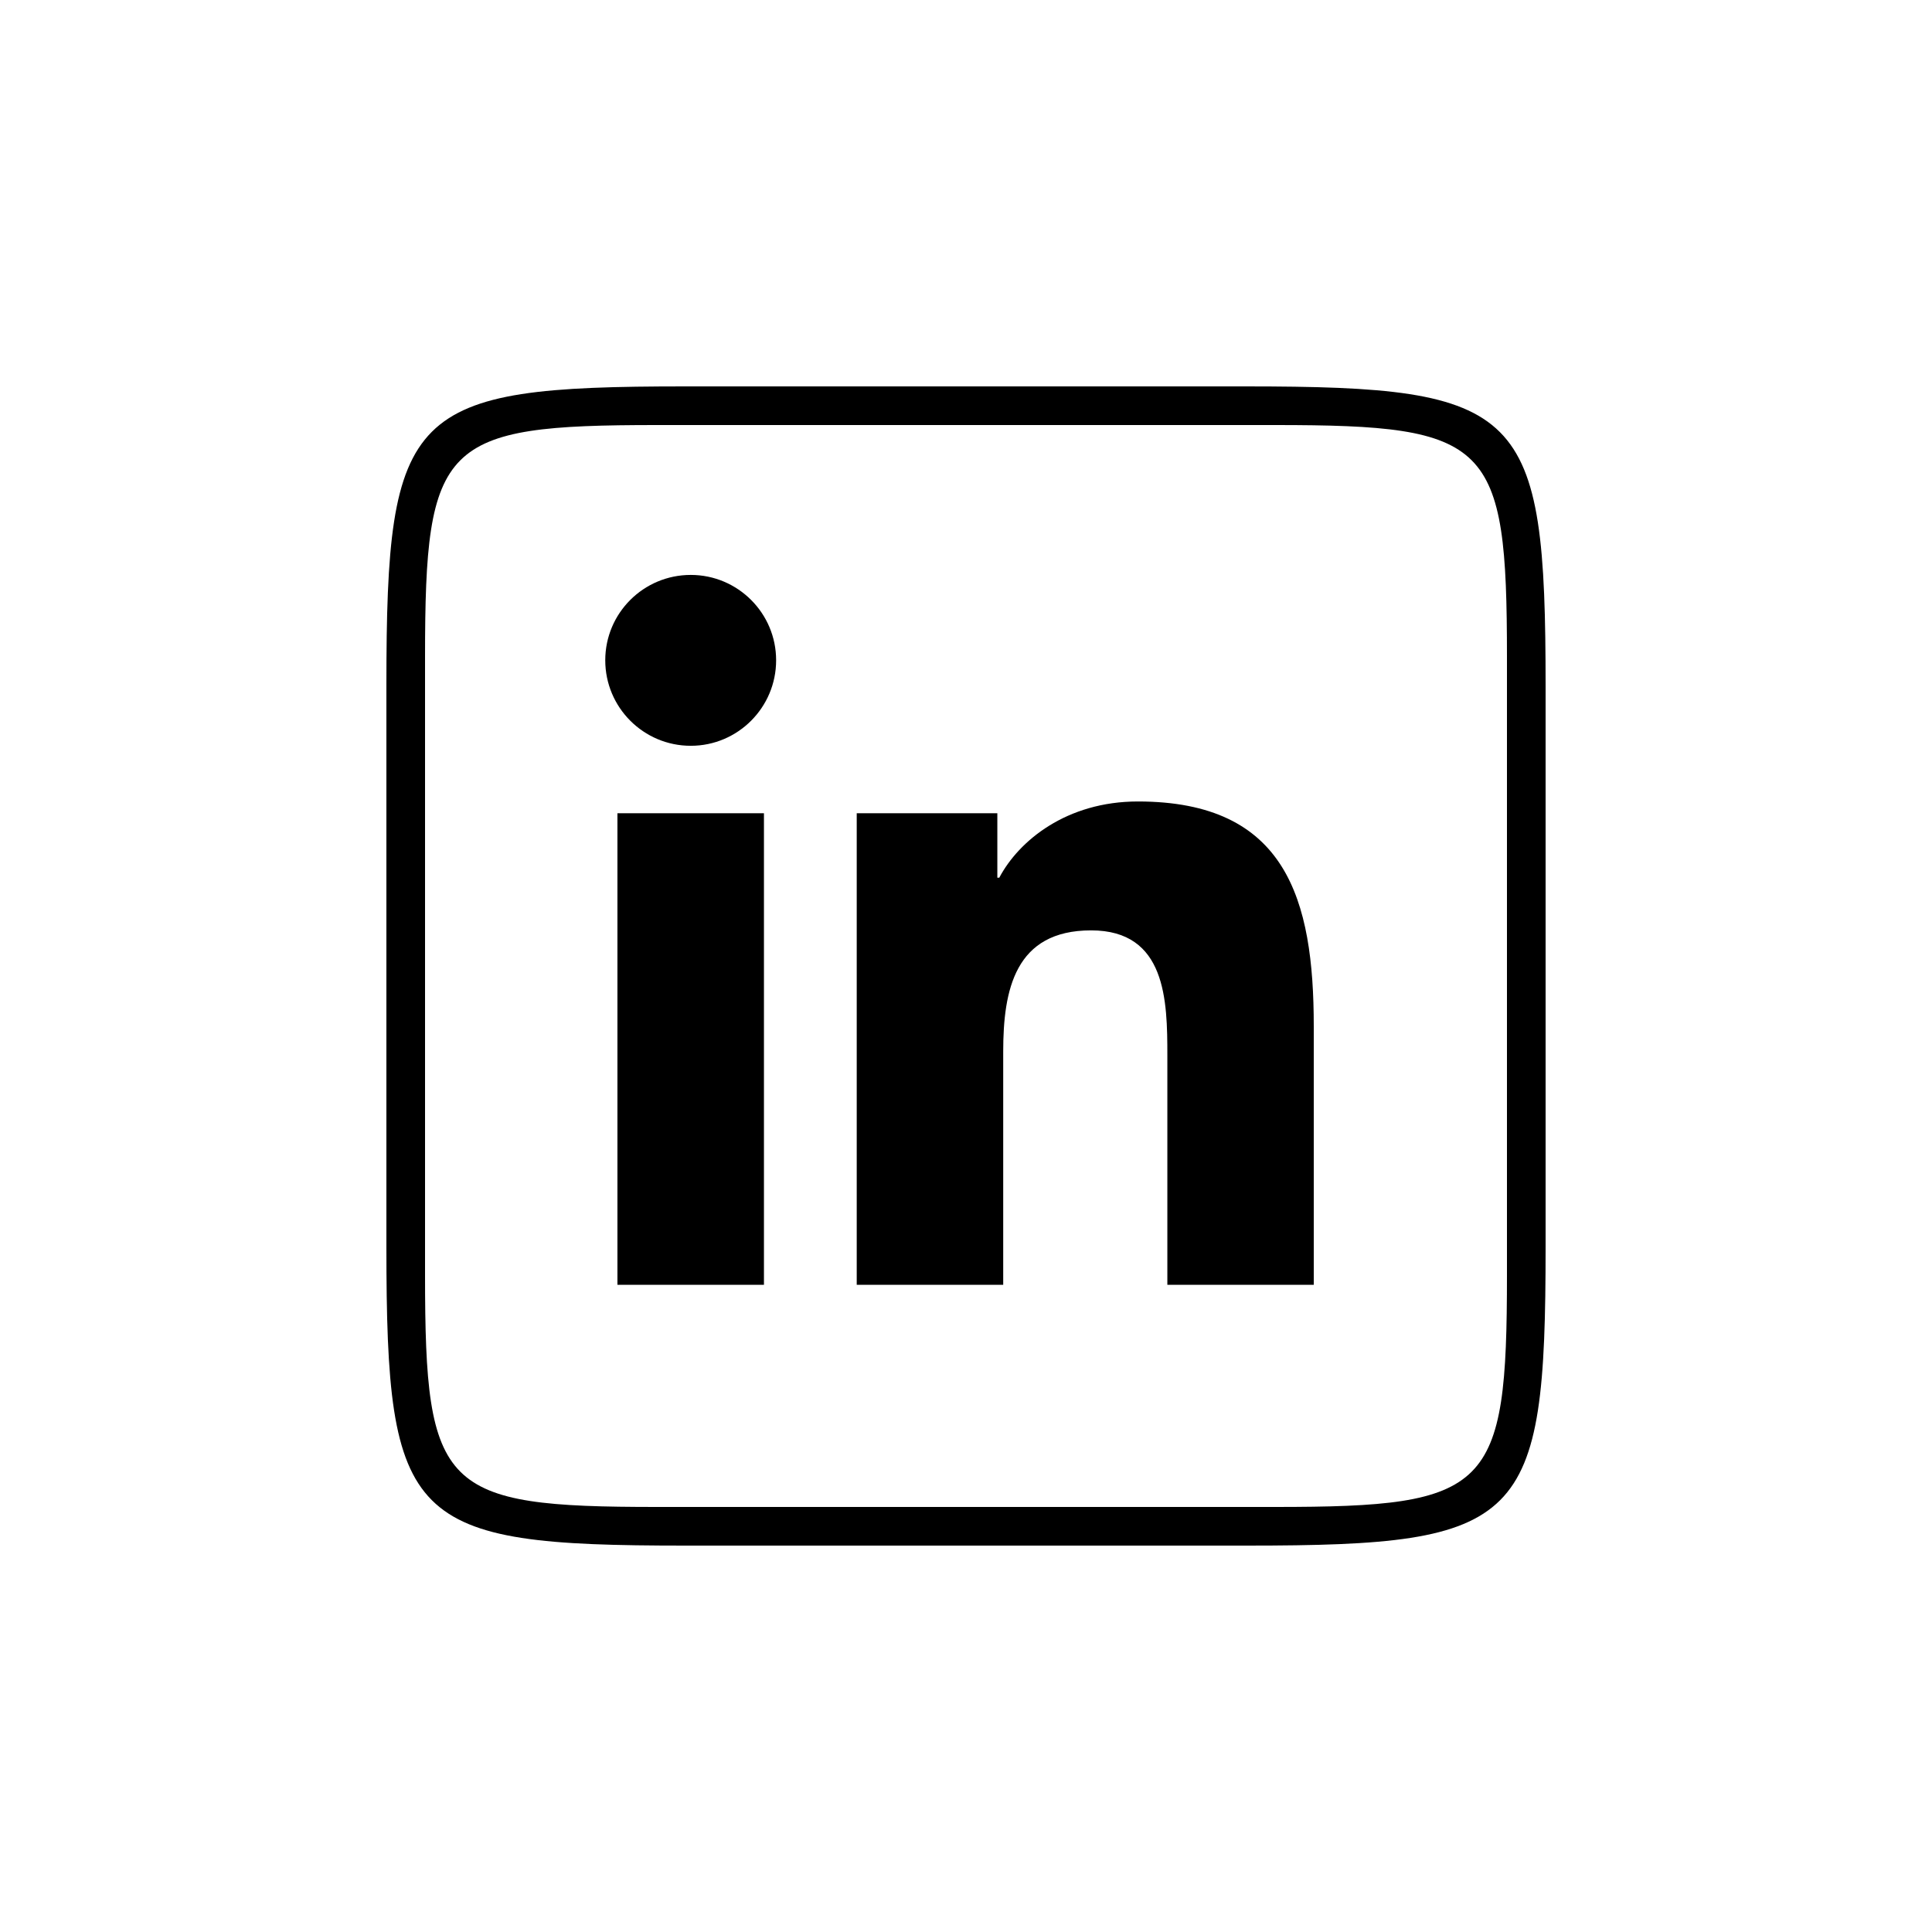
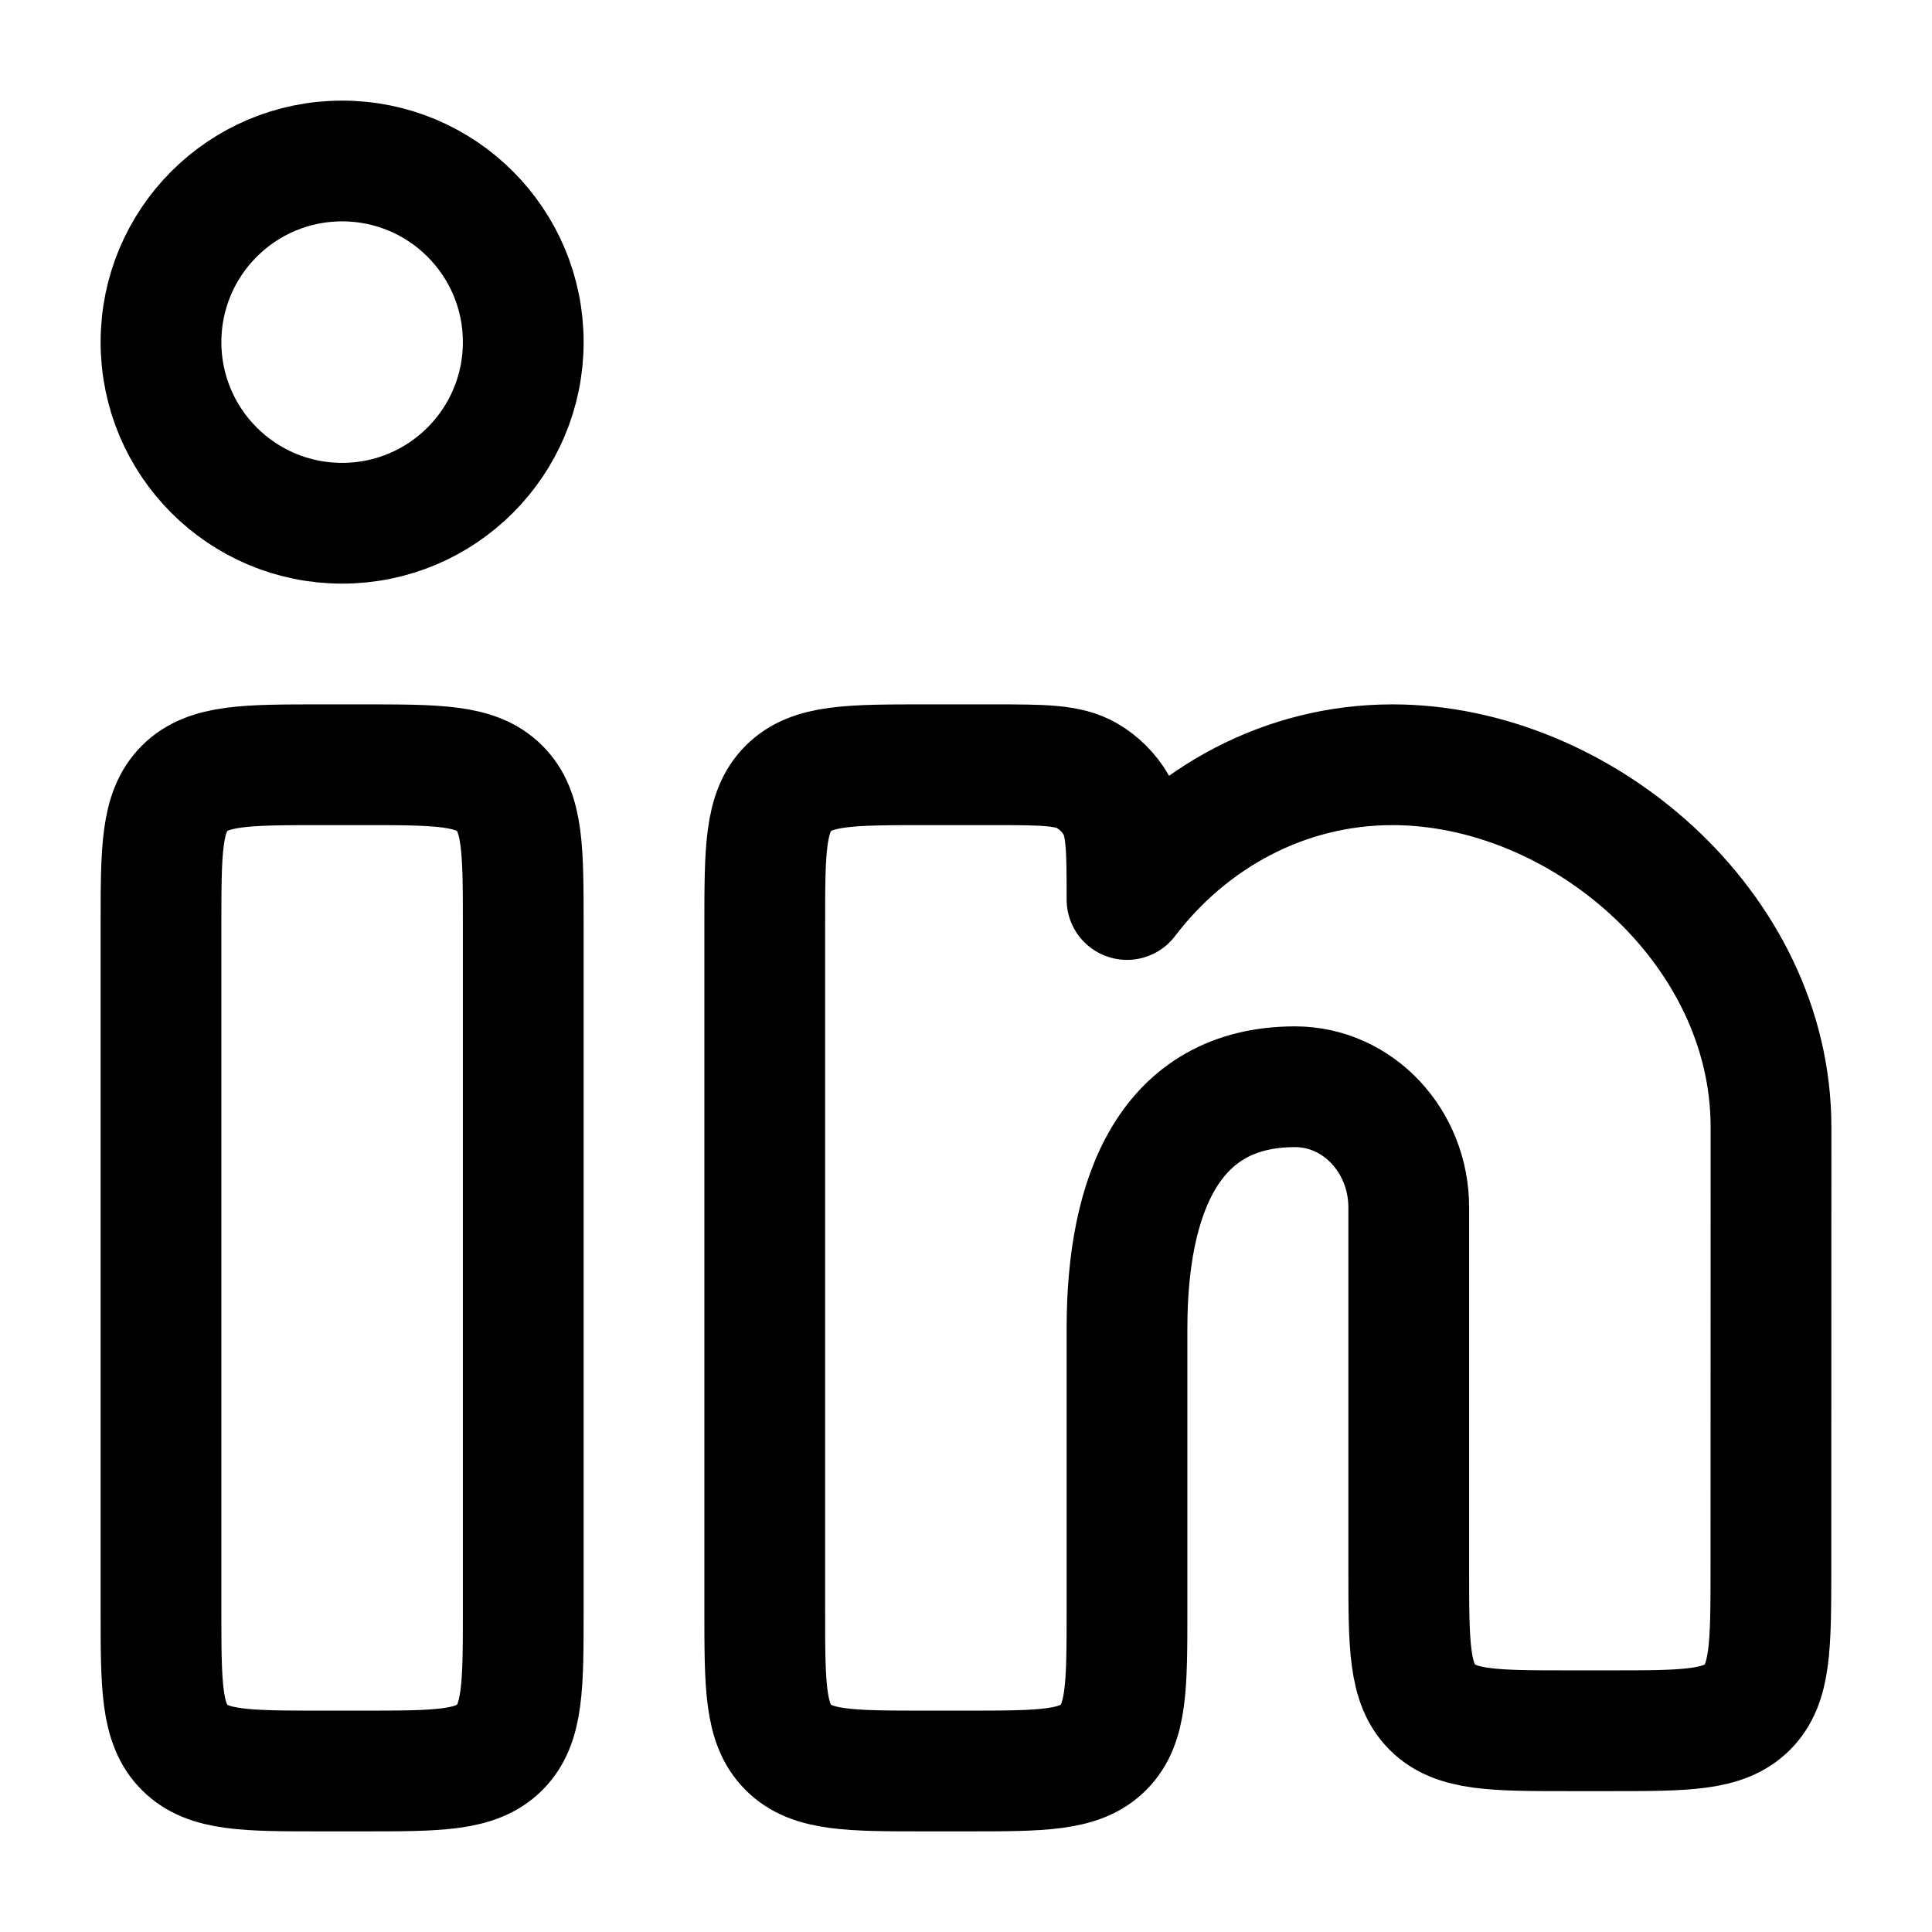
- <svg xmlns="http://www.w3.org/2000/svg" viewBox="0 0 50 50" width="75px" height="75px">
-   <path d="M 17.723 10 C 10.561 10 10 10.561 10 17.723 L 10 32.277 C 10 39.439 10.561 40 17.723 40 L 32.277 40 C 39.439 40 40 39.439 40 32.277 L 40 17.77 C 40 10.564 39.436 10 32.23 10 L 17.723 10 z M 17 11 L 33 11 C 38.565 11 39 11.435 39 17 L 39 33 C 39 38.565 38.565 39 33 39 L 17 39 C 11.435 39 11 38.565 11 33 L 11 17 C 11 11.435 11.435 11 17 11 z M 17.877 14.879 C 16.655 14.879 15.664 15.867 15.664 17.088 C 15.664 18.309 16.654 19.301 17.877 19.301 C 19.096 19.301 20.086 18.309 20.086 17.088 C 20.086 15.869 19.096 14.879 17.877 14.879 z M 29.449 20.742 C 27.604 20.742 26.368 21.756 25.861 22.715 L 25.811 22.715 L 25.811 21.047 L 22.172 21.047 L 22.172 33.25 L 25.963 33.25 L 25.963 27.213 C 25.963 25.622 26.264 24.078 28.238 24.078 C 30.183 24.078 30.211 25.898 30.211 27.314 L 30.211 33.25 L 34 33.25 L 34 26.557 C 34 23.271 33.289 20.742 29.449 20.742 z M 15.979 21.047 L 15.979 33.25 L 19.771 33.25 L 19.771 21.047 L 15.979 21.047 z" />
+ <svg xmlns="http://www.w3.org/2000/svg" viewBox="0 0 24 24" width="24" height="24" color="#000000" fill="none">
+   <path d="M4.5 9.5H4C3.057 9.5 2.586 9.5 2.293 9.793C2 10.086 2 10.557 2 11.5V20C2 20.943 2 21.414 2.293 21.707C2.586 22 3.057 22 4 22H4.5C5.443 22 5.914 22 6.207 21.707C6.5 21.414 6.5 20.943 6.5 20V11.5C6.5 10.557 6.5 10.086 6.207 9.793C5.914 9.5 5.443 9.5 4.5 9.5Z" stroke="currentColor" stroke-width="1.5" />
+   <path d="M6.5 4.25C6.5 5.493 5.493 6.5 4.25 6.5C3.007 6.5 2 5.493 2 4.25C2 3.007 3.007 2 4.25 2C5.493 2 6.5 3.007 6.5 4.25Z" stroke="currentColor" stroke-width="1.5" />
+   <path d="M12.326 9.5H11.5C10.557 9.5 10.086 9.5 9.793 9.793C9.5 10.086 9.5 10.557 9.5 11.5V20C9.5 20.943 9.5 21.414 9.793 21.707C10.086 22 10.557 22 11.5 22H12C12.943 22 13.414 22 13.707 21.707C14 21.414 14 20.943 14 20L14 16.5C14 14.843 14.528 13.5 16.088 13.5C16.868 13.5 17.5 14.172 17.5 15V19.5C17.5 20.443 17.5 20.914 17.793 21.207C18.086 21.5 18.557 21.5 19.5 21.5H19.999C20.941 21.5 21.413 21.5 21.706 21.207C21.998 20.915 21.998 20.443 21.999 19.501L22 14C22 11.515 19.636 9.5 17.297 9.5C15.965 9.5 14.777 10.153 14 11.174C14 10.544 14 10.229 13.863 9.995C13.777 9.847 13.653 9.724 13.505 9.637C13.271 9.5 12.956 9.5 12.326 9.5Z" stroke="currentColor" stroke-width="1.5" stroke-linejoin="round" />
</svg>
